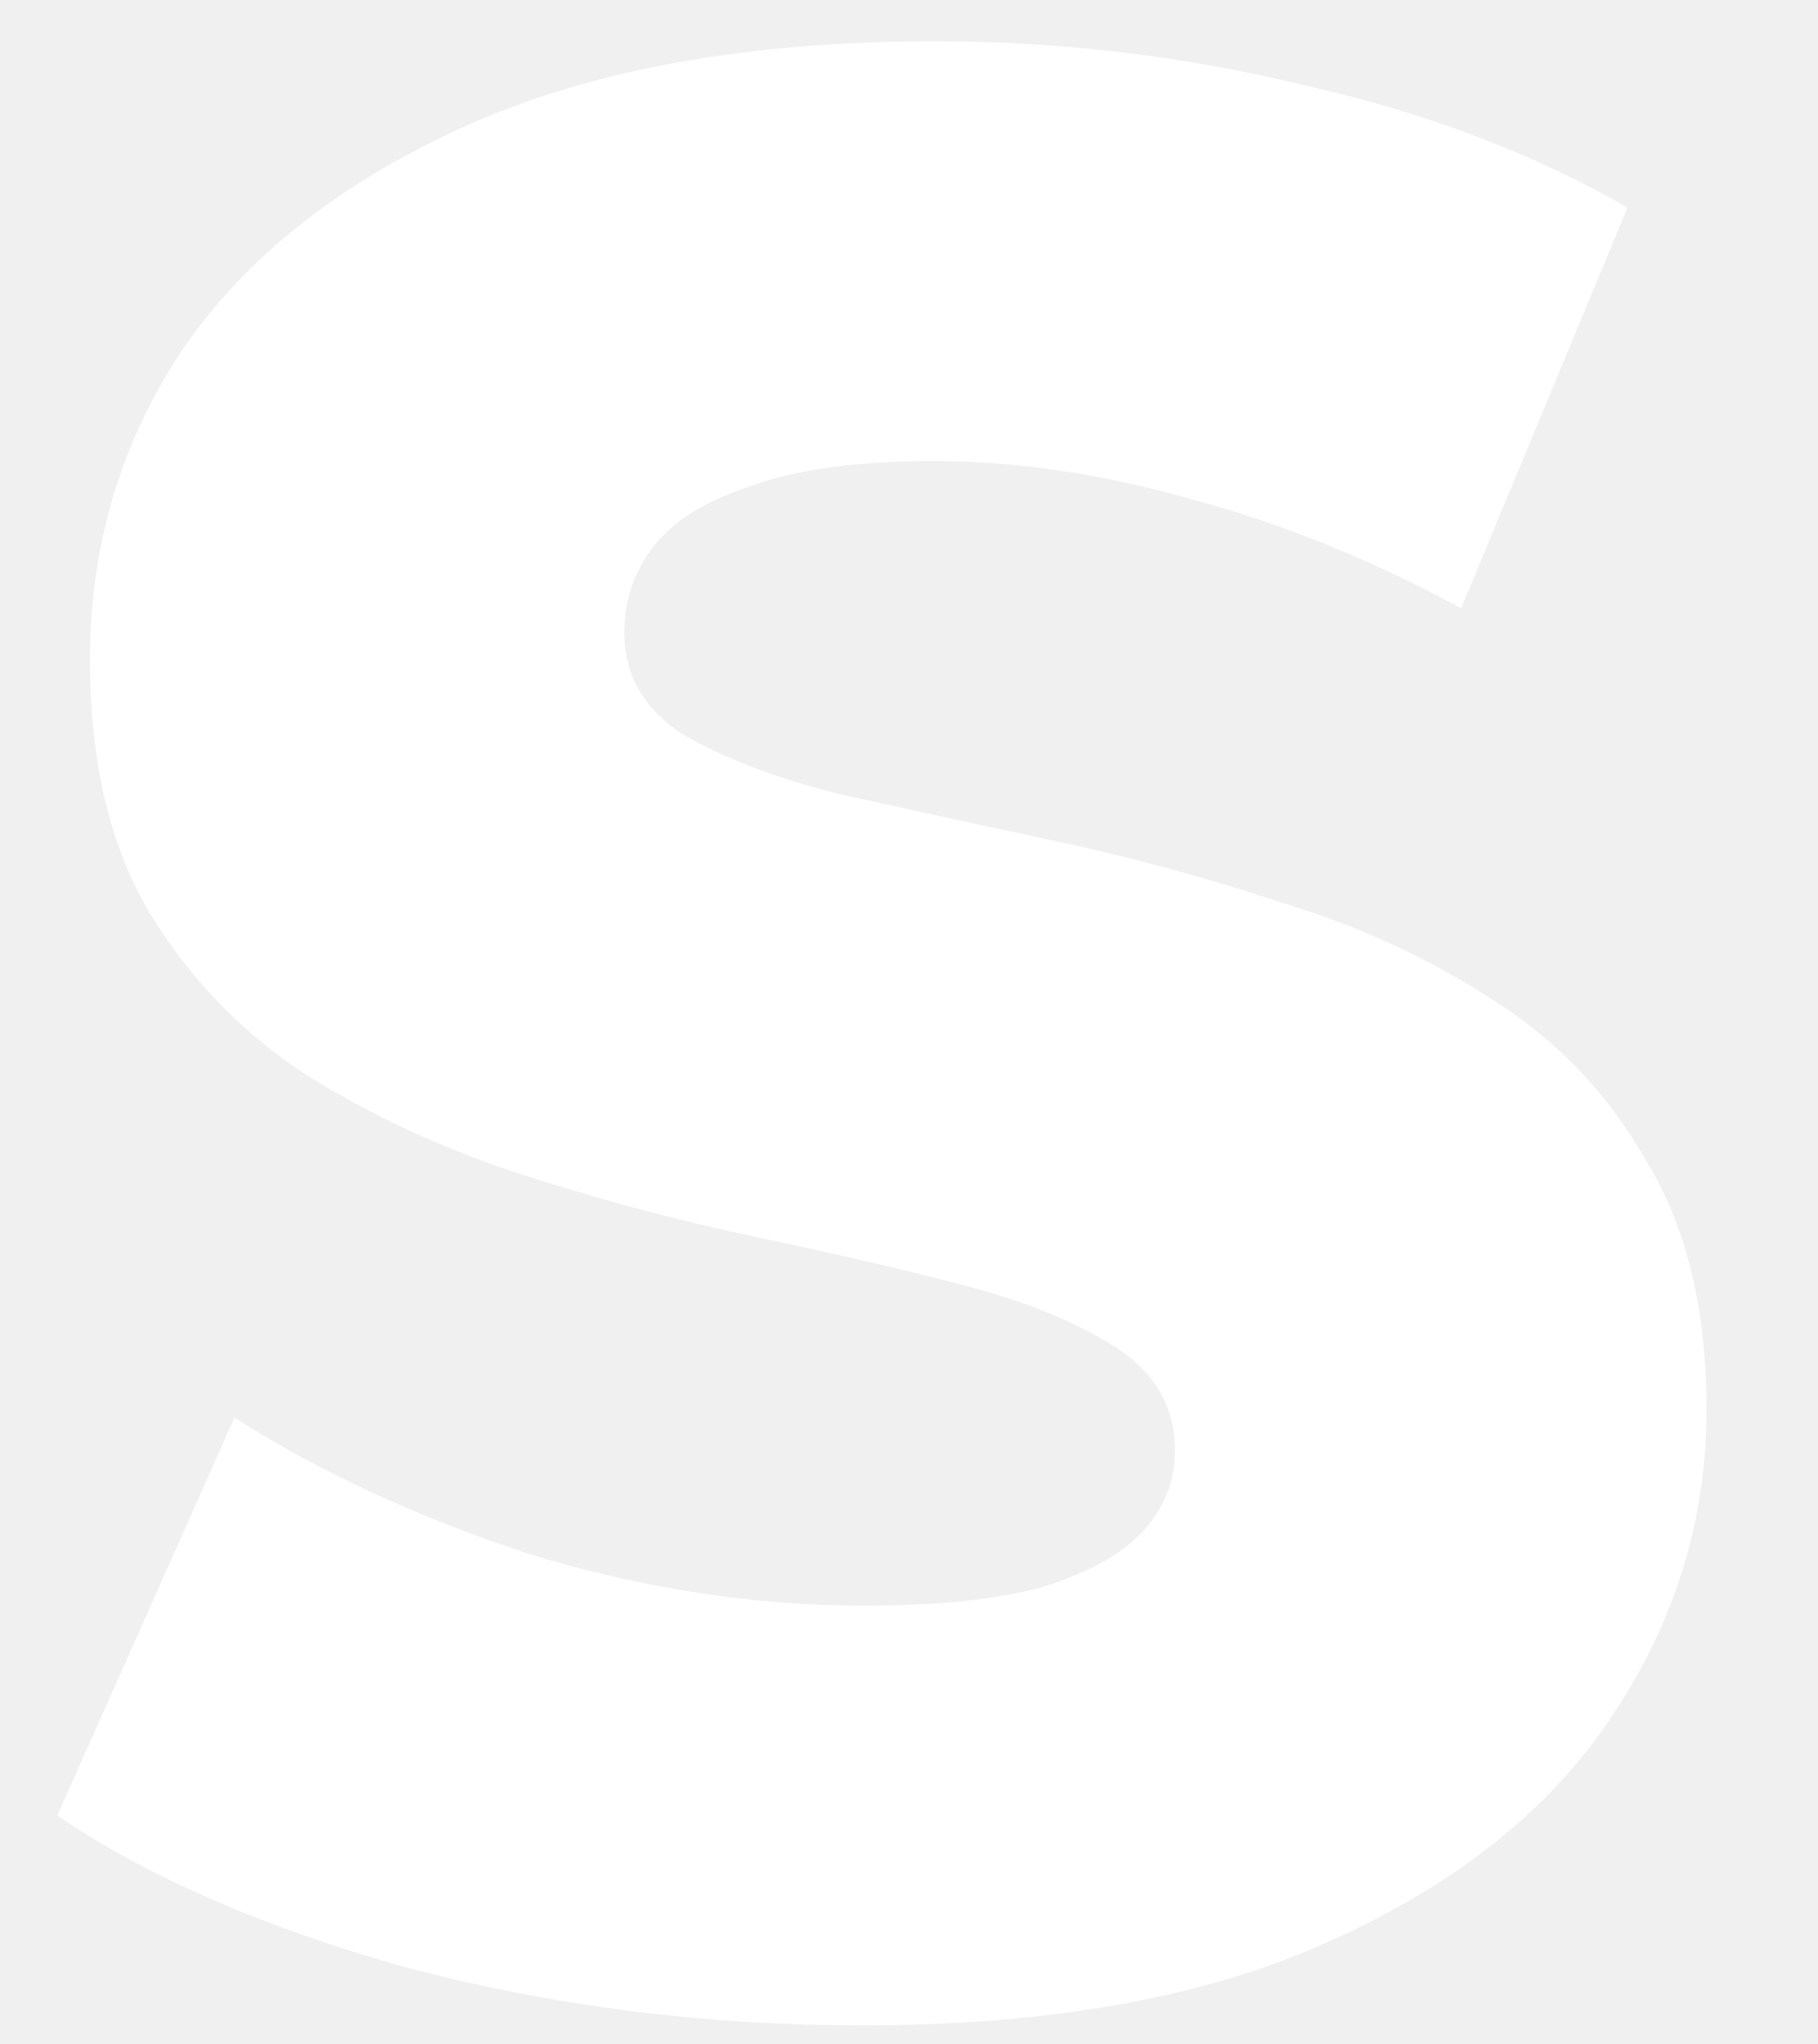
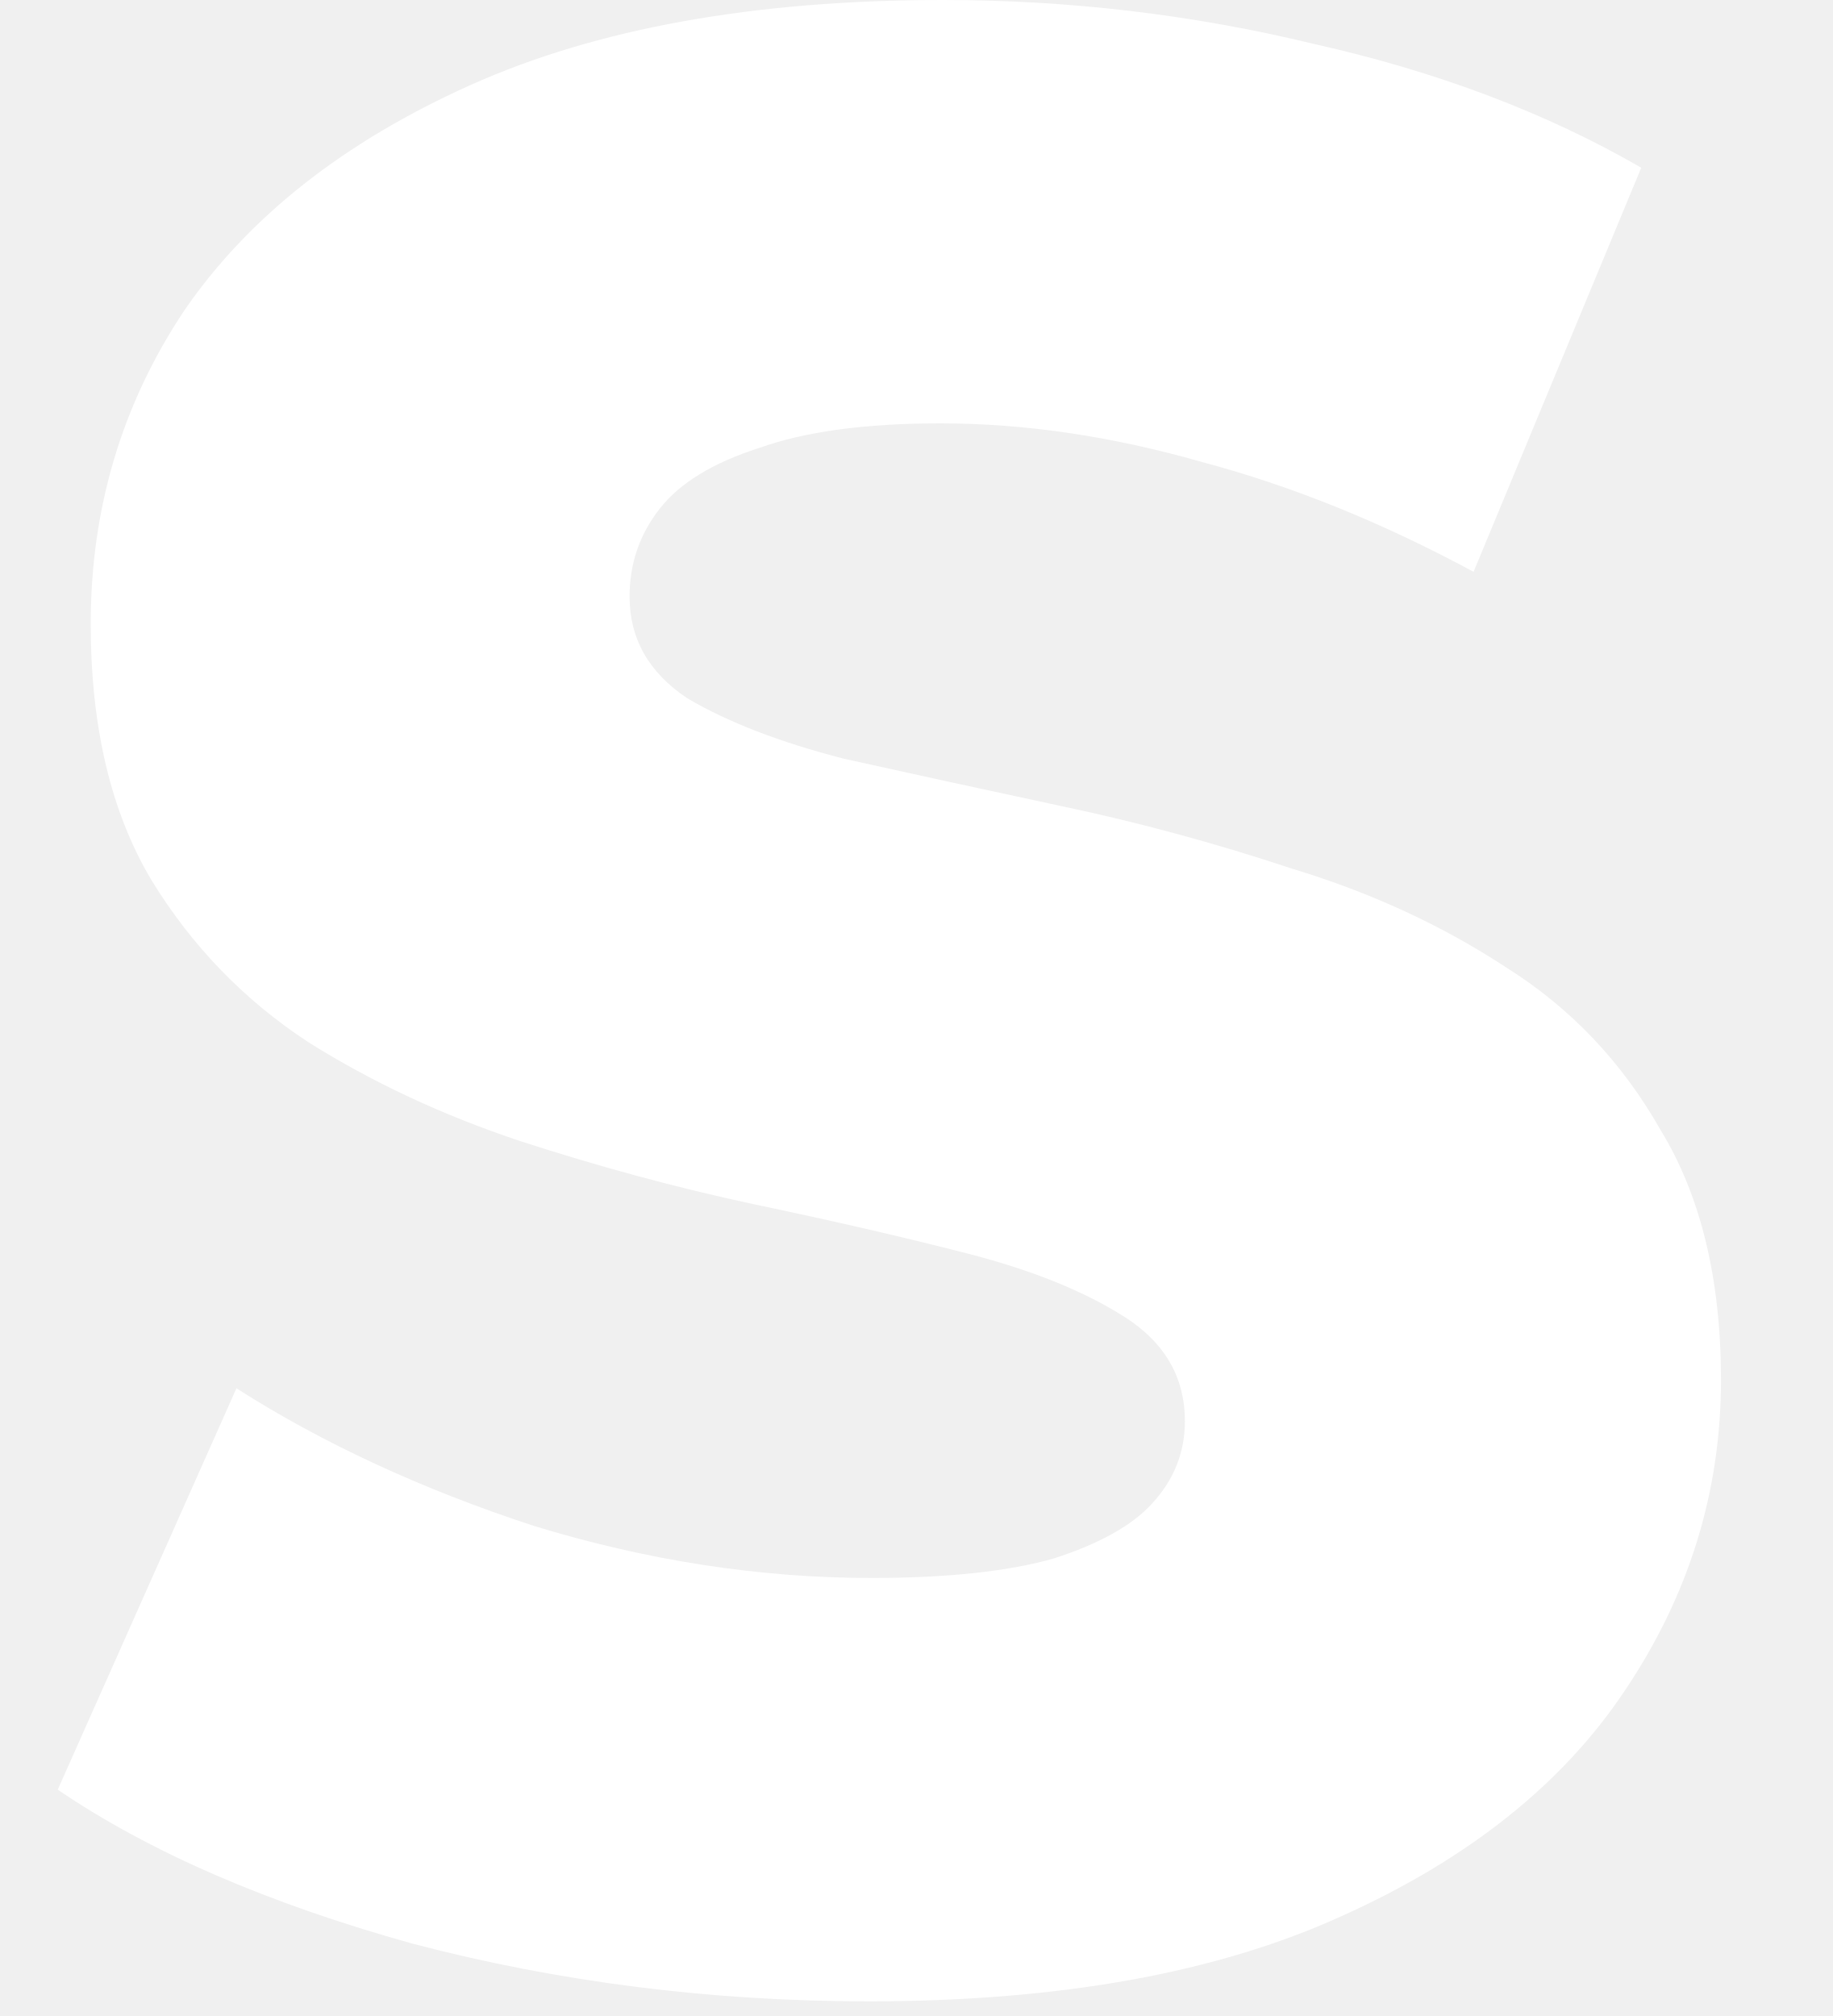
- <svg xmlns="http://www.w3.org/2000/svg" width="32" height="36" viewBox="0 0 32 36" fill="none">
-   <path d="M15.168 35.672C12.416 35.672 9.76 35.336 7.2 34.664C4.672 33.96 2.608 33.064 1.008 31.976L4.128 24.968C5.632 25.928 7.36 26.728 9.312 27.368C11.296 27.976 13.264 28.28 15.216 28.28C16.528 28.28 17.584 28.168 18.384 27.944C19.184 27.688 19.76 27.368 20.112 26.984C20.496 26.568 20.688 26.088 20.688 25.544C20.688 24.776 20.336 24.168 19.632 23.72C18.928 23.272 18.016 22.904 16.896 22.616C15.776 22.328 14.528 22.04 13.152 21.752C11.808 21.464 10.448 21.096 9.072 20.648C7.728 20.2 6.496 19.624 5.376 18.92C4.256 18.184 3.344 17.24 2.64 16.088C1.936 14.904 1.584 13.416 1.584 11.624C1.584 9.608 2.128 7.784 3.216 6.152C4.336 4.52 6 3.208 8.208 2.216C10.416 1.224 13.168 0.728 16.464 0.728C18.672 0.728 20.832 0.984 22.944 1.496C25.088 1.976 26.992 2.696 28.656 3.656L25.728 10.712C24.128 9.848 22.544 9.208 20.976 8.792C19.408 8.344 17.888 8.12 16.416 8.12C15.104 8.12 14.048 8.264 13.248 8.552C12.448 8.808 11.872 9.16 11.52 9.608C11.168 10.056 10.992 10.568 10.992 11.144C10.992 11.88 11.328 12.472 12 12.92C12.704 13.336 13.616 13.688 14.736 13.976C15.888 14.232 17.136 14.504 18.48 14.792C19.856 15.08 21.216 15.448 22.56 15.896C23.936 16.312 25.184 16.888 26.304 17.624C27.424 18.328 28.32 19.272 28.992 20.456C29.696 21.608 30.048 23.064 30.048 24.824C30.048 26.776 29.488 28.584 28.368 30.248C27.28 31.88 25.632 33.192 23.424 34.184C21.248 35.176 18.496 35.672 15.168 35.672Z" fill="white" />
+ <svg xmlns="http://www.w3.org/2000/svg" width="20" height="22" viewBox="0 0 20 22" fill="none">
+   <path d="M9.48 21.84C7.76 21.84 6.1 21.63 4.5 21.21C2.92 20.77 1.63 20.21 0.63 19.53L2.58 15.15C3.52 15.75 4.6 16.25 5.82 16.65C7.06 17.03 8.29 17.22 9.51 17.22C10.33 17.22 10.99 17.15 11.49 17.01C11.99 16.85 12.35 16.65 12.57 16.41C12.81 16.15 12.93 15.85 12.93 15.51C12.93 15.03 12.71 14.65 12.27 14.37C11.83 14.09 11.26 13.86 10.56 13.68C9.86 13.5 9.08 13.32 8.22 13.14C7.38 12.96 6.53 12.73 5.67 12.45C4.83 12.17 4.06 11.81 3.36 11.37C2.66 10.91 2.09 10.32 1.65 9.6C1.21 8.86 0.99 7.93 0.99 6.81C0.99 5.55 1.33 4.41 2.01 3.39C2.71 2.37 3.75 1.55 5.13 0.93C6.51 0.31 8.23 -3.21865e-06 10.29 -3.21865e-06C11.67 -3.21865e-06 13.02 0.16 14.34 0.48C15.68 0.78 16.87 1.23 17.91 1.83L16.08 6.24C15.08 5.7 14.09 5.3 13.11 5.04C12.13 4.76 11.18 4.62 10.26 4.62C9.44 4.62 8.78 4.71 8.28 4.89C7.78 5.05 7.42 5.27 7.2 5.55C6.98 5.83 6.87 6.15 6.87 6.51C6.87 6.97 7.08 7.34 7.5 7.62C7.94 7.88 8.51 8.1 9.21 8.28C9.93 8.44 10.71 8.61 11.55 8.79C12.41 8.97 13.26 9.2 14.1 9.48C14.96 9.74 15.74 10.1 16.44 10.56C17.14 11 17.7 11.59 18.12 12.33C18.56 13.05 18.78 13.96 18.78 15.06C18.78 16.28 18.43 17.41 17.73 18.45C17.05 19.47 16.02 20.29 14.64 20.91C13.28 21.53 11.56 21.84 9.48 21.84Z" fill="white" />
</svg>
